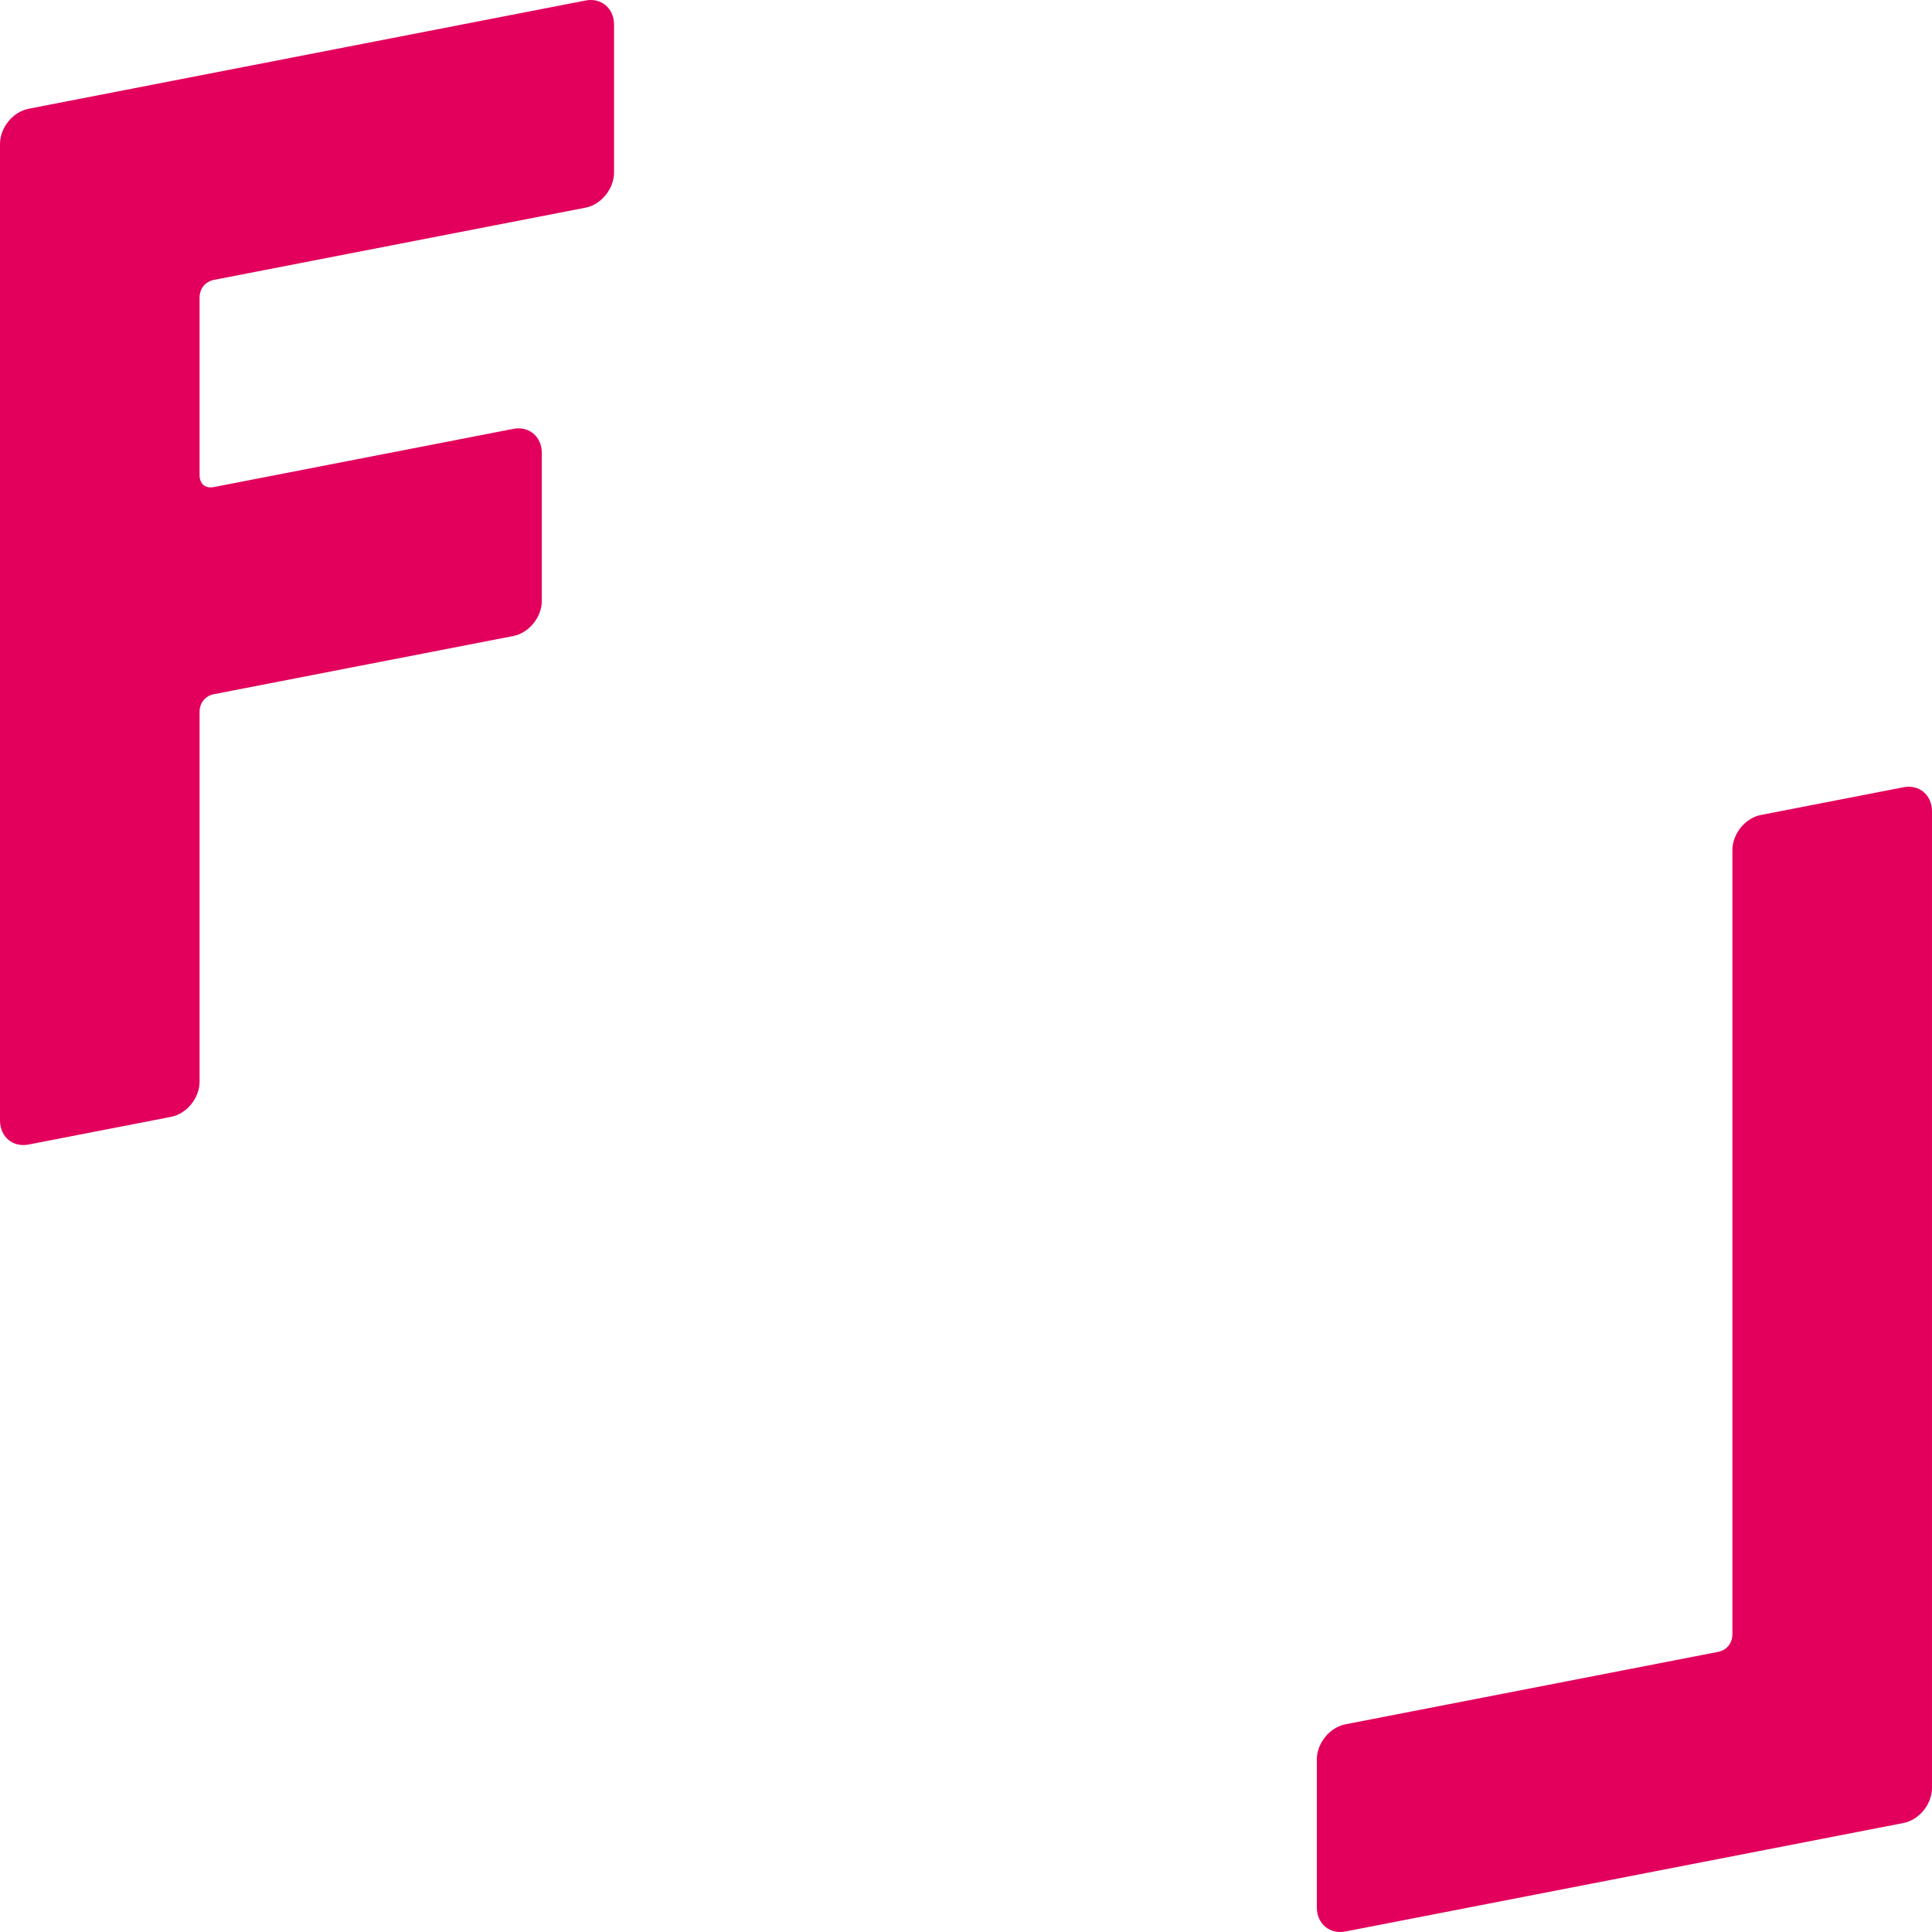
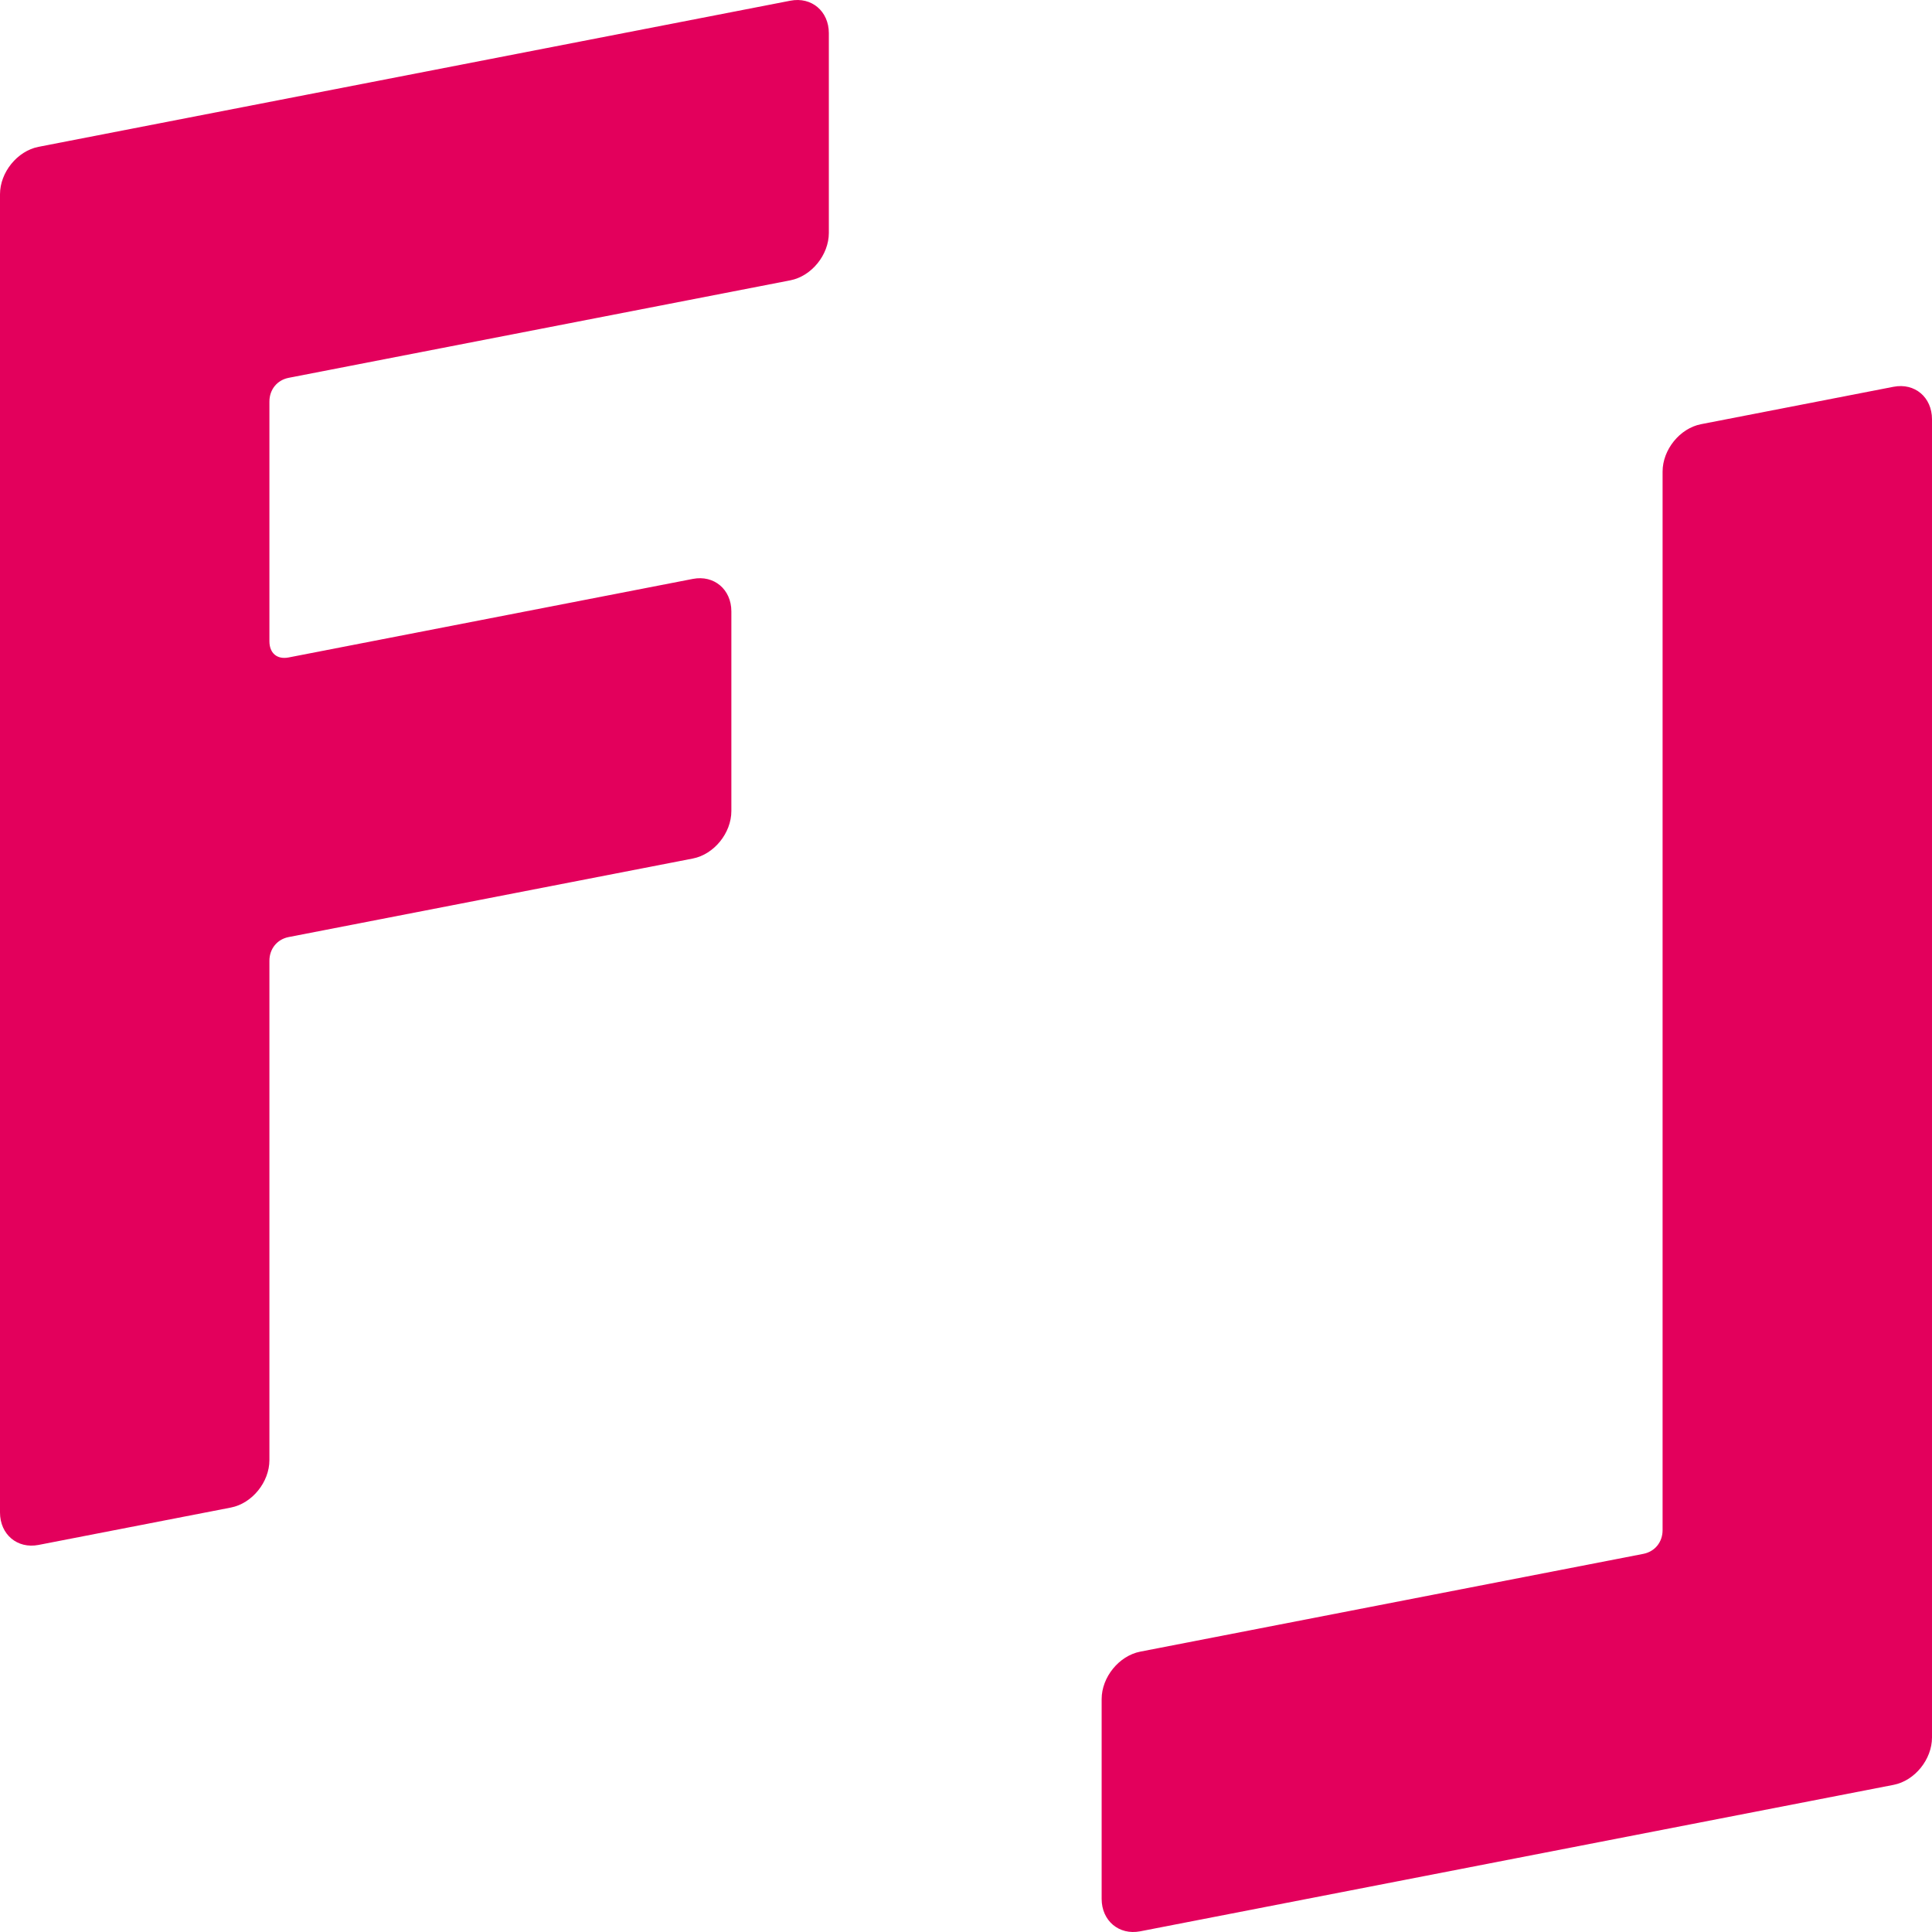
- <svg xmlns="http://www.w3.org/2000/svg" version="1.1" id="svg2" xml:space="preserve" width="188.975" height="188.976" viewBox="0 0 188.975 188.976">
+ <svg xmlns="http://www.w3.org/2000/svg" version="1.1" id="svg2" xml:space="preserve" width="140" height="140" viewBox="0 0 140 140">
  <defs id="defs6" />
  <g id="g10" transform="matrix(1.333333,0,0,-1.333333,-302.3627,706.7717)">
    <g id="g12" transform="scale(0.1)">
-       <path d="m 3538.61,4677.15 c 0,11.93 9.38,23.54 20.91,25.78 l 104.6,20.33 c 11.55,2.25 20.91,-5.71 20.91,-17.64 V 3989.2 c 0,-11.93 -9.36,-23.53 -20.91,-25.77 l -409.4,-79.59 c -11.51,-2.23 -20.97,5.71 -20.97,17.64 v 108.56 c 0,11.94 9.46,23.55 20.97,25.79 l 273.4,53.14 c 6.3,1.23 10.49,6.37 10.49,12.91 v 575.27" style="fill:#e3005c;fill-opacity:1;fill-rule:nonzero;stroke:none" id="path14" />
+       <path d="m 3171.3,5044.473 c 0,11.93 9.38,23.54 20.91,25.78 l 104.6,20.33 c 11.55,2.25 20.91,-5.71 20.91,-17.64 v -716.42 c 0,-11.93 -9.36,-23.53 -20.91,-25.77 l -409.4,-79.59 c -11.51,-2.23 -20.97,5.71 -20.97,17.64 v 108.56 c 0,11.94 9.46,23.55 20.97,25.79 l 273.4,53.14 c 6.3,1.23 10.49,6.37 10.49,12.91 v 575.27" style="fill:#e3005c;fill-opacity:1;fill-rule:nonzero;stroke:none" id="path14" />
      <path d="m 2414.14,4778.63 v -271.37 c 0,-11.94 -9.38,-23.54 -20.92,-25.79 l -104.56,-20.32 c -11.53,-2.24 -20.94,5.7 -20.94,17.65 v 716.4 c 0,11.93 9.41,23.54 20.94,25.79 l 408.6,79.42 c 11.52,2.24 20.92,-5.72 20.92,-17.66 v -108.54 c 0,-11.93 -9.4,-23.53 -20.92,-25.77 l -272.65,-52.99 c -6.27,-1.23 -10.47,-6.37 -10.47,-12.92 V 4952.3 c 0,-6.53 4.2,-10.05 10.47,-8.82 l 219.68,42.69 c 11.46,2.23 20.91,-5.7 20.91,-17.65 v -108.51 c 0,-11.98 -9.45,-23.57 -20.91,-25.8 l -219.68,-42.69 c -6.27,-1.22 -10.47,-6.39 -10.47,-12.89" style="fill:#e3005c;fill-opacity:1;fill-rule:nonzero;stroke:none" id="path16" />
    </g>
  </g>
</svg>
